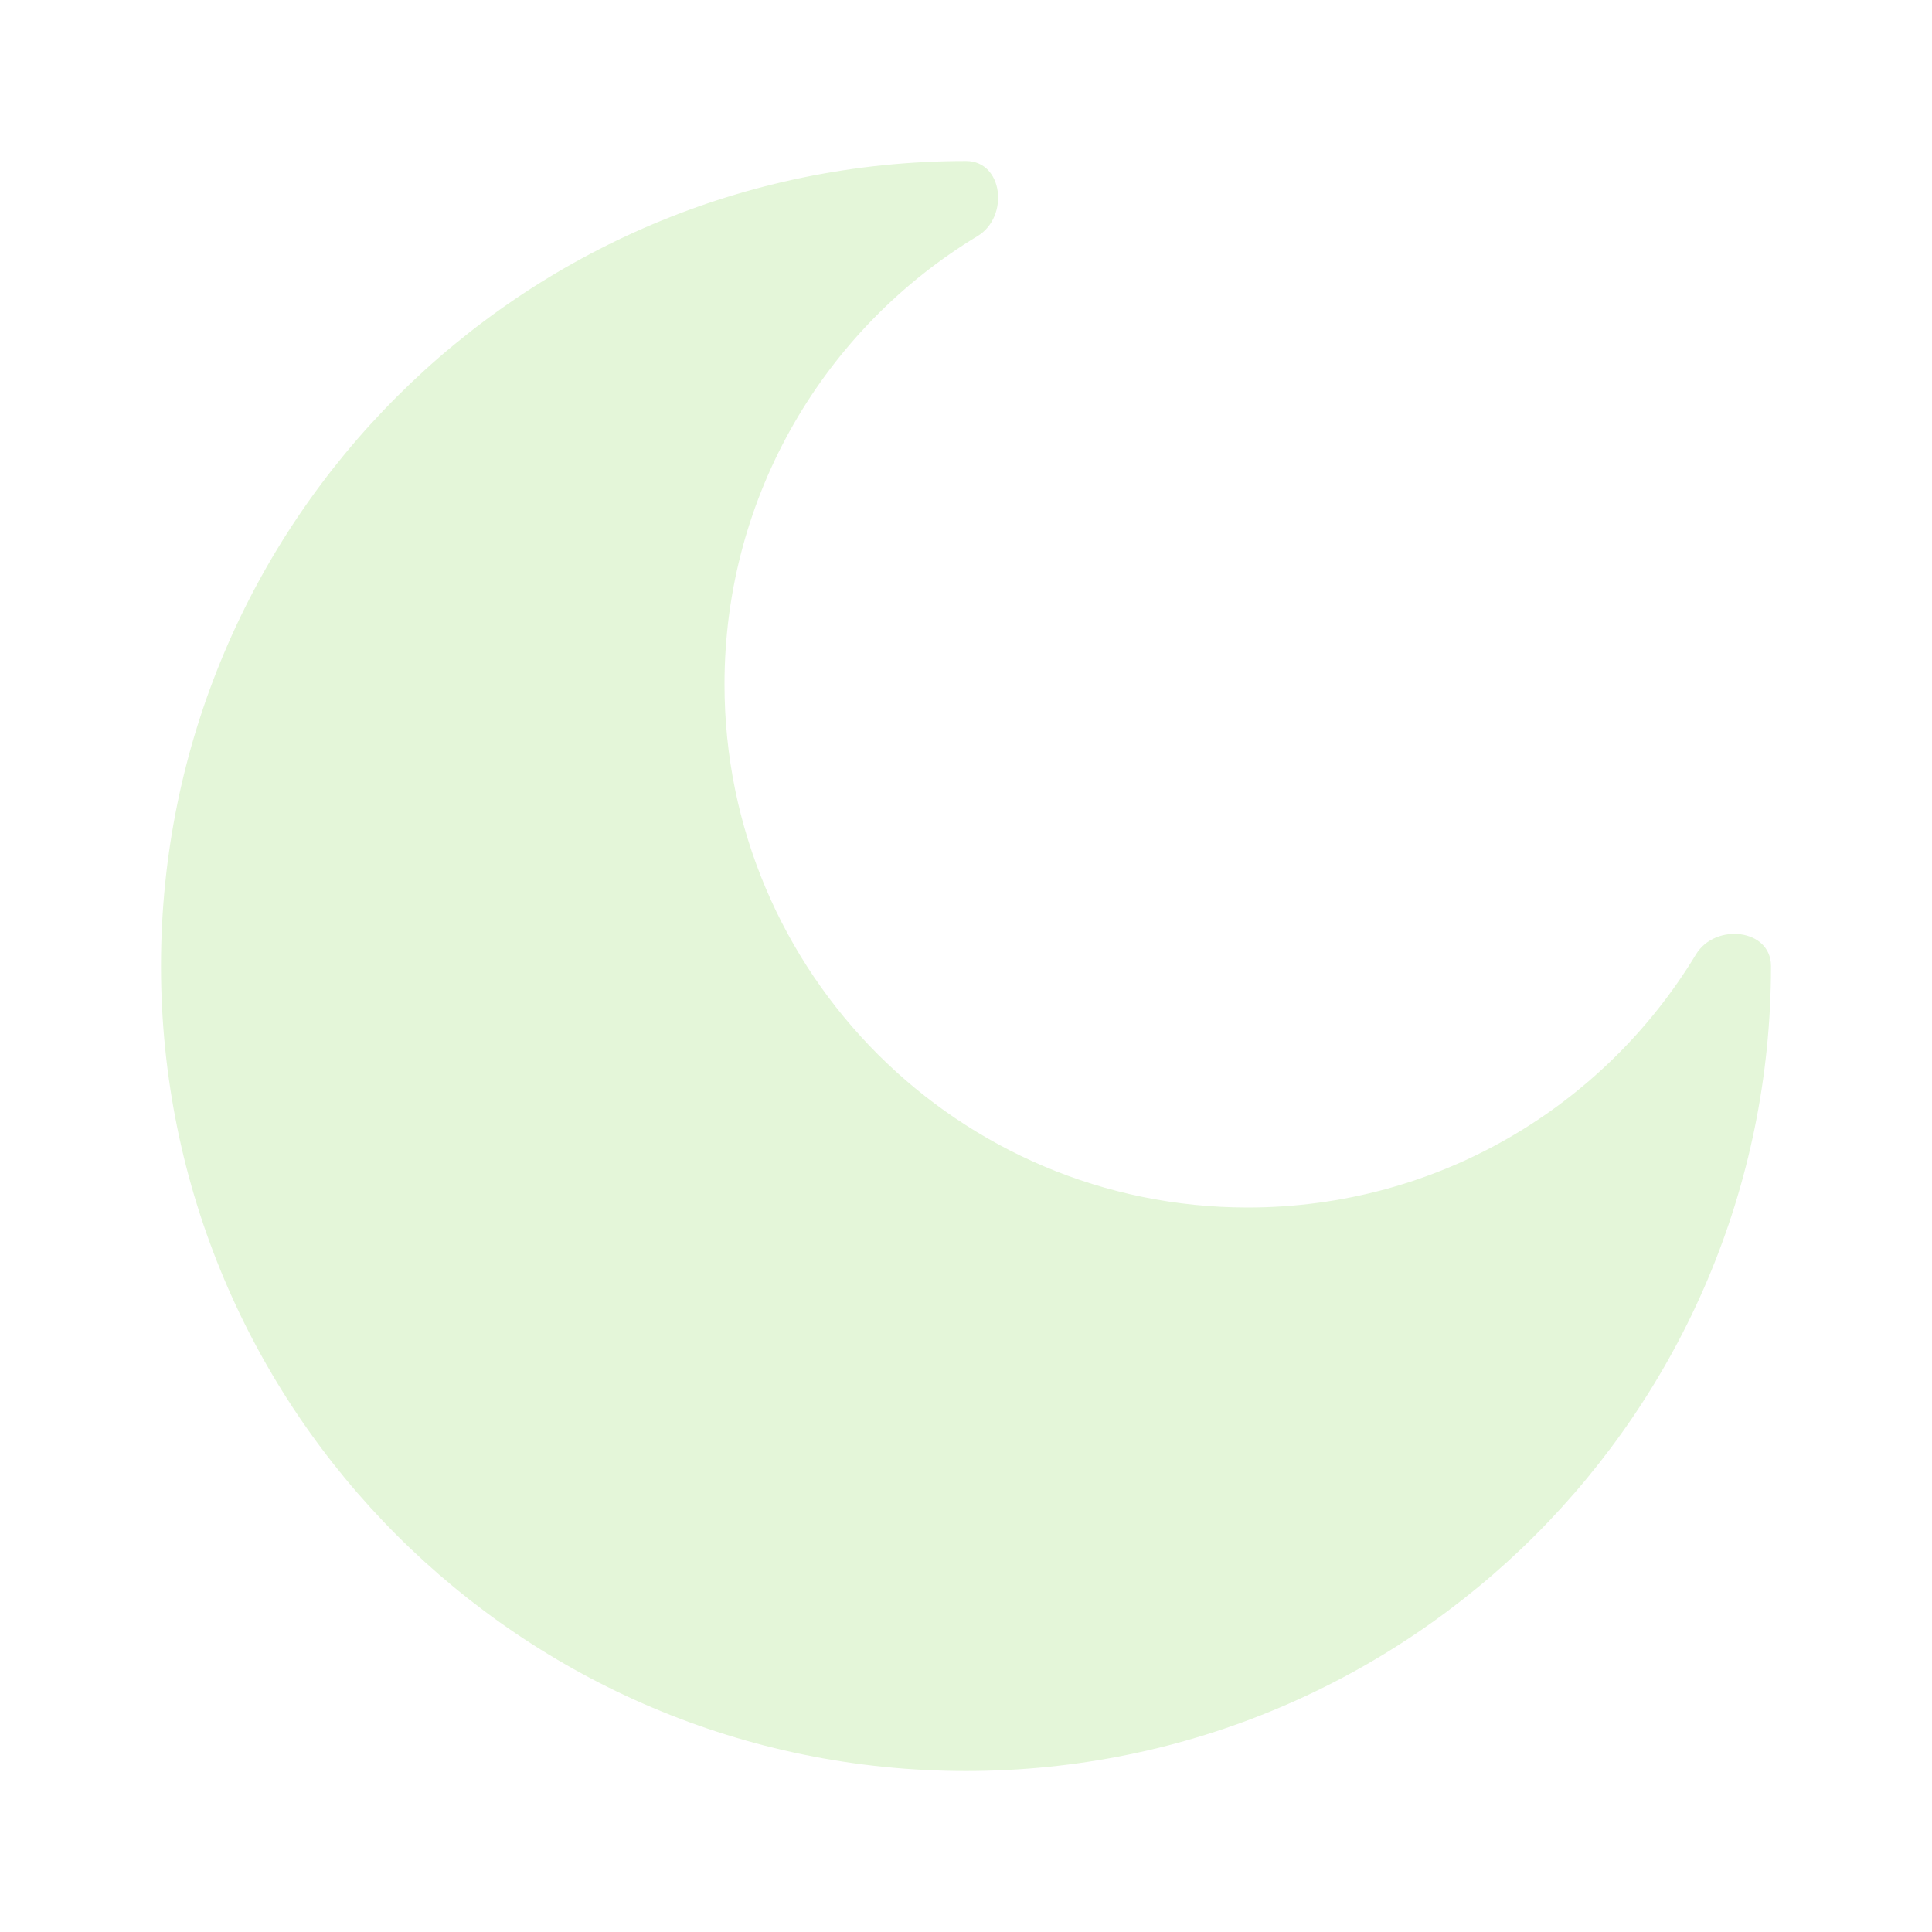
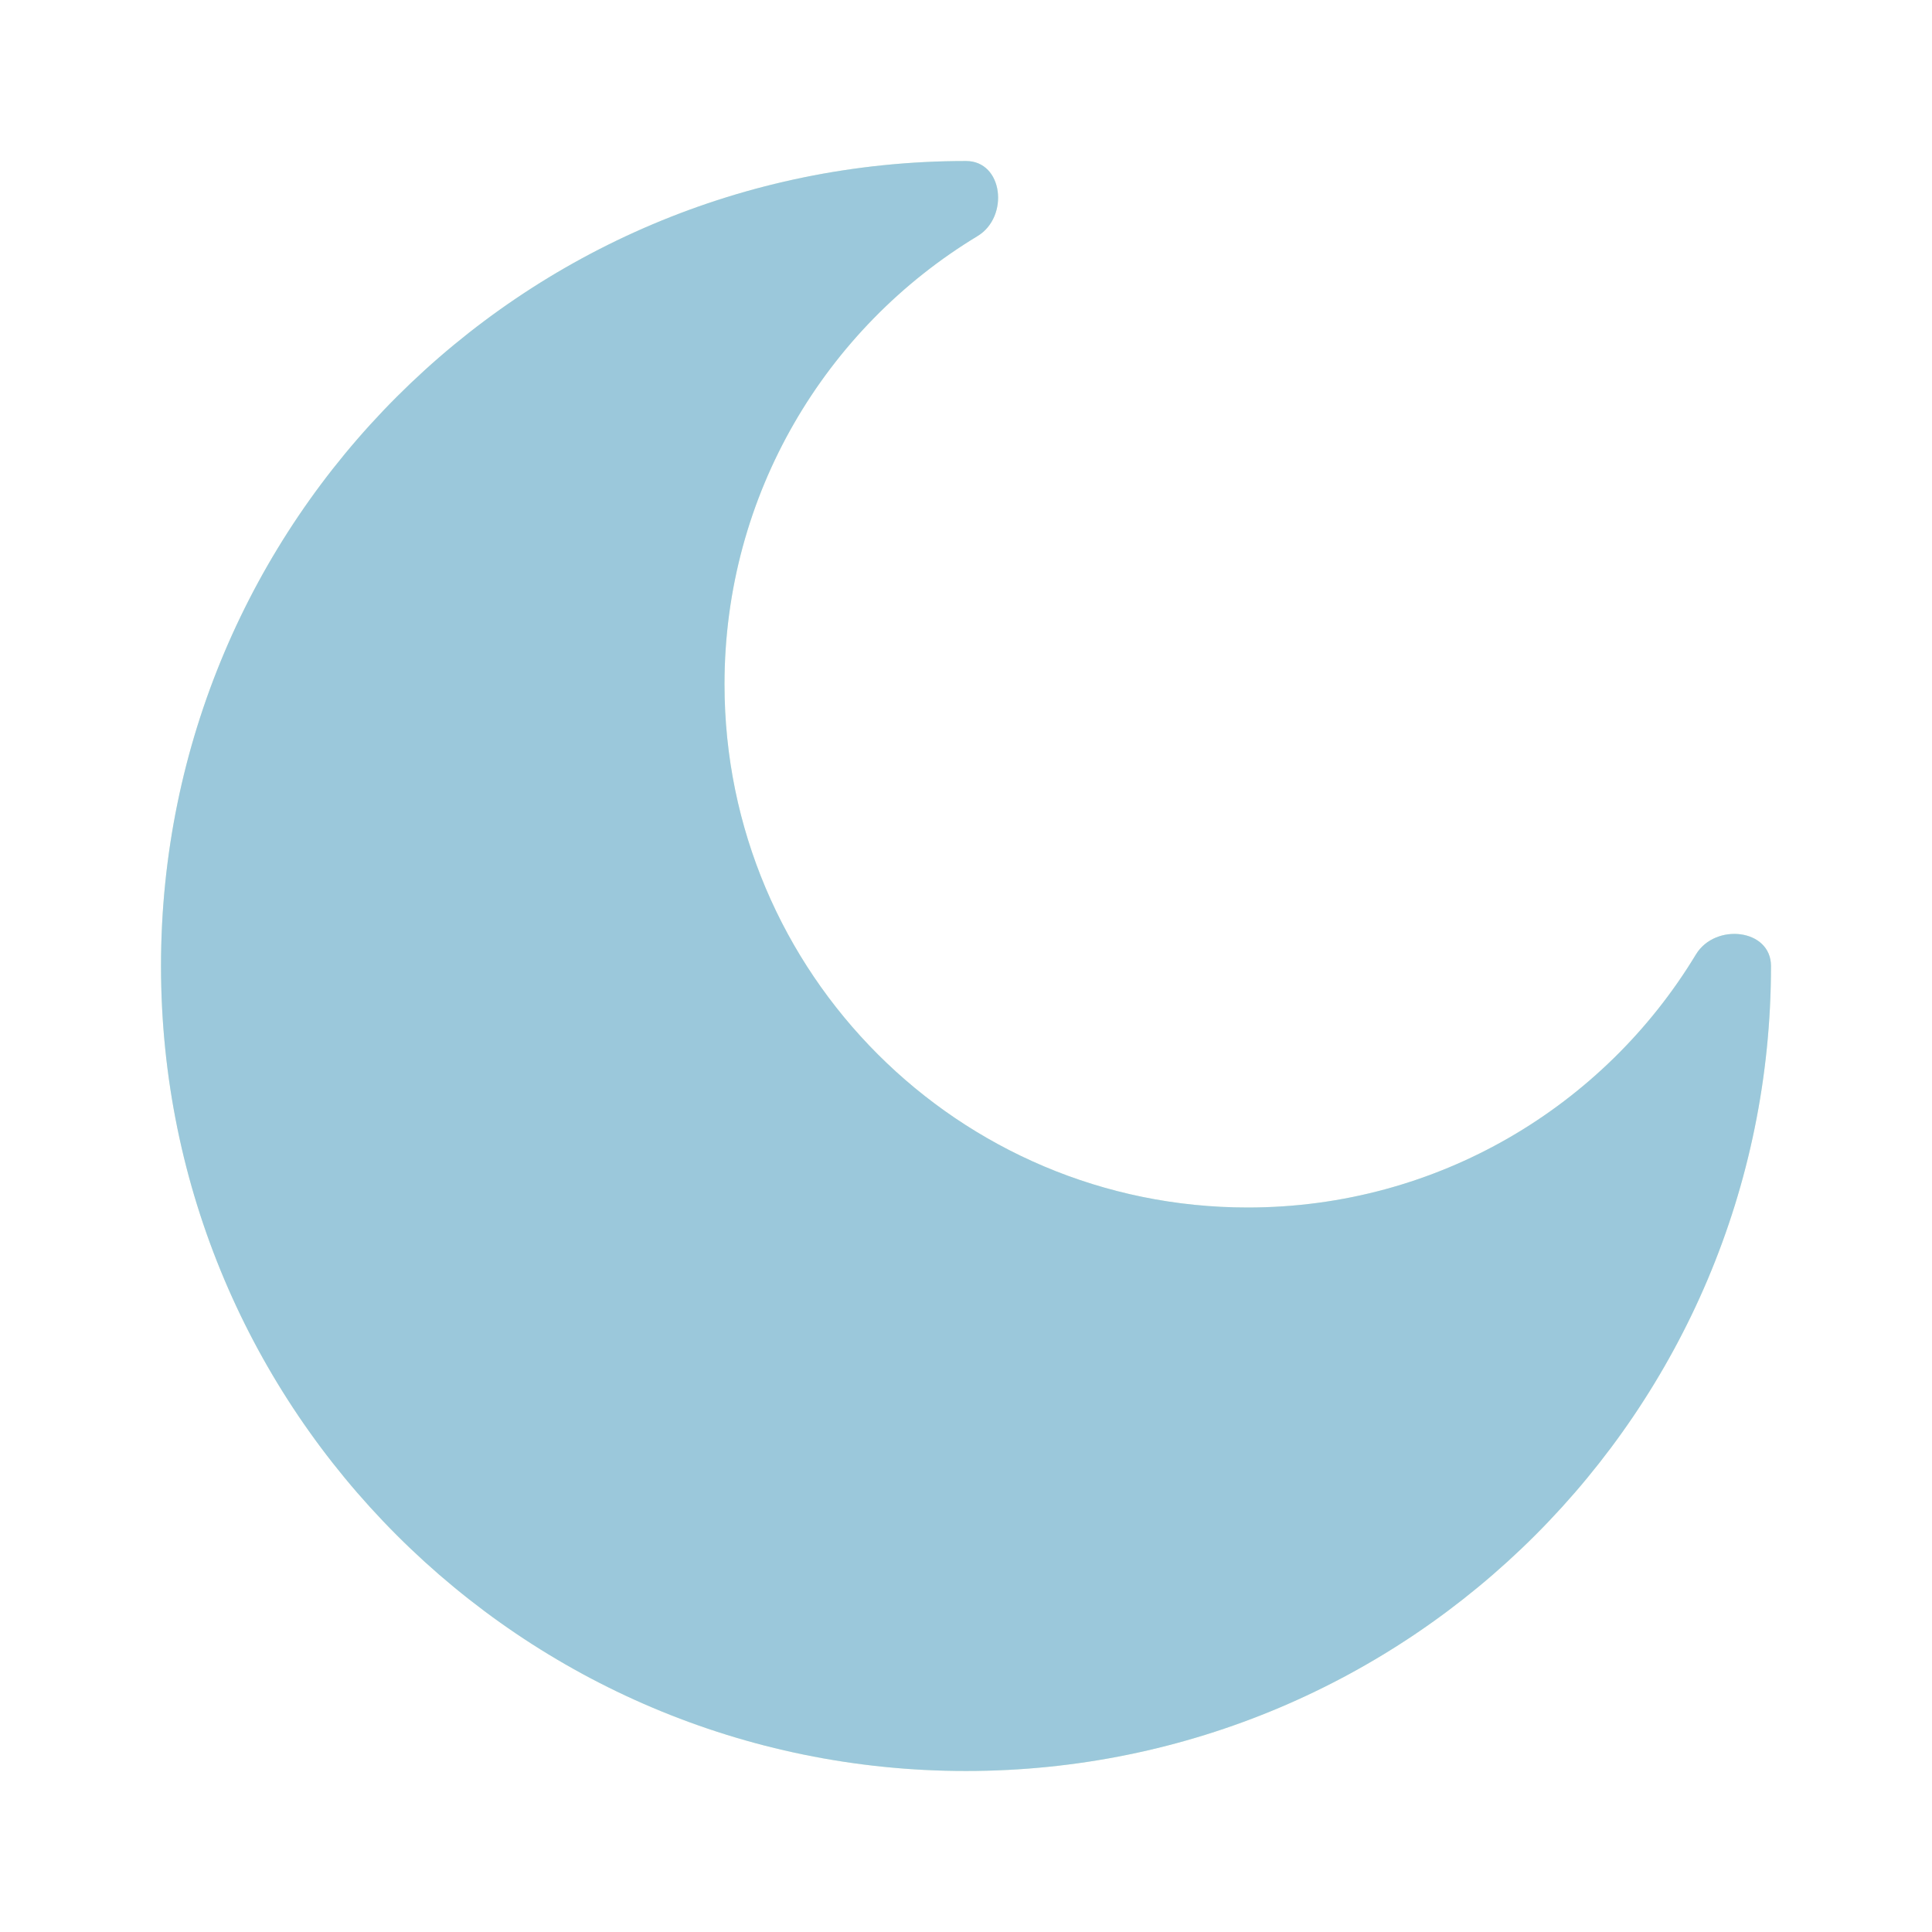
<svg xmlns="http://www.w3.org/2000/svg" version="1.2" viewBox="0 0 800 800" width="800" height="800">
+   <defs>
+     <clipPath clipPathUnits="userSpaceOnUse" id="cp1">
+       <path d="m400 733.33c184.09 0 333.33-149.24 333.33-333.33 0-15.42-23.11-17.97-31.09-4.77-37.94 62.79-106.86 104.77-185.57 104.77-119.67 0-216.67-97-216.67-216.67 0-78.72 41.98-147.63 104.77-185.57 13.2-7.98 10.65-31.09-4.77-31.09-184.09 0-333.33 149.23-333.33 333.33 0 184.09 149.24 333.33 333.33 333.33z" />
+     </clipPath>
+   </defs>
  <style>
		.s0 { fill: #e4f6d9 } 
	</style>
-   <path class="s0" d="m400 733.33c184.09 0 333.33-149.24 333.33-333.33 0-15.42-23.11-17.97-31.09-4.77-37.94 62.79-106.86 104.77-185.57 104.77-119.67 0-216.67-97-216.67-216.67 0-78.72 41.98-147.63 104.77-185.57 13.2-7.98 10.65-31.09-4.77-31.09-184.09 0-333.33 149.23-333.33 333.33 0 184.09 149.24 333.33 333.33 333.33z" />
+   <g clip-path="url(#cp1)">
+     <path class="s0" d="m400 733.33c184.09 0 333.33-149.24 333.33-333.33 0-15.42-23.11-17.97-31.09-4.77-37.94 62.79-106.86 104.77-185.57 104.77-119.67 0-216.67-97-216.67-216.67 0-78.72 41.98-147.63 104.77-185.57 13.2-7.98 10.65-31.09-4.77-31.09-184.09 0-333.33 149.23-333.33 333.33 0 184.09 149.24 333.33 333.33 333.33z" />
+     <rect width="800" height="800" id="Color Fill 1" style="fill: #9bc8db" />
+   </g>
</svg>
